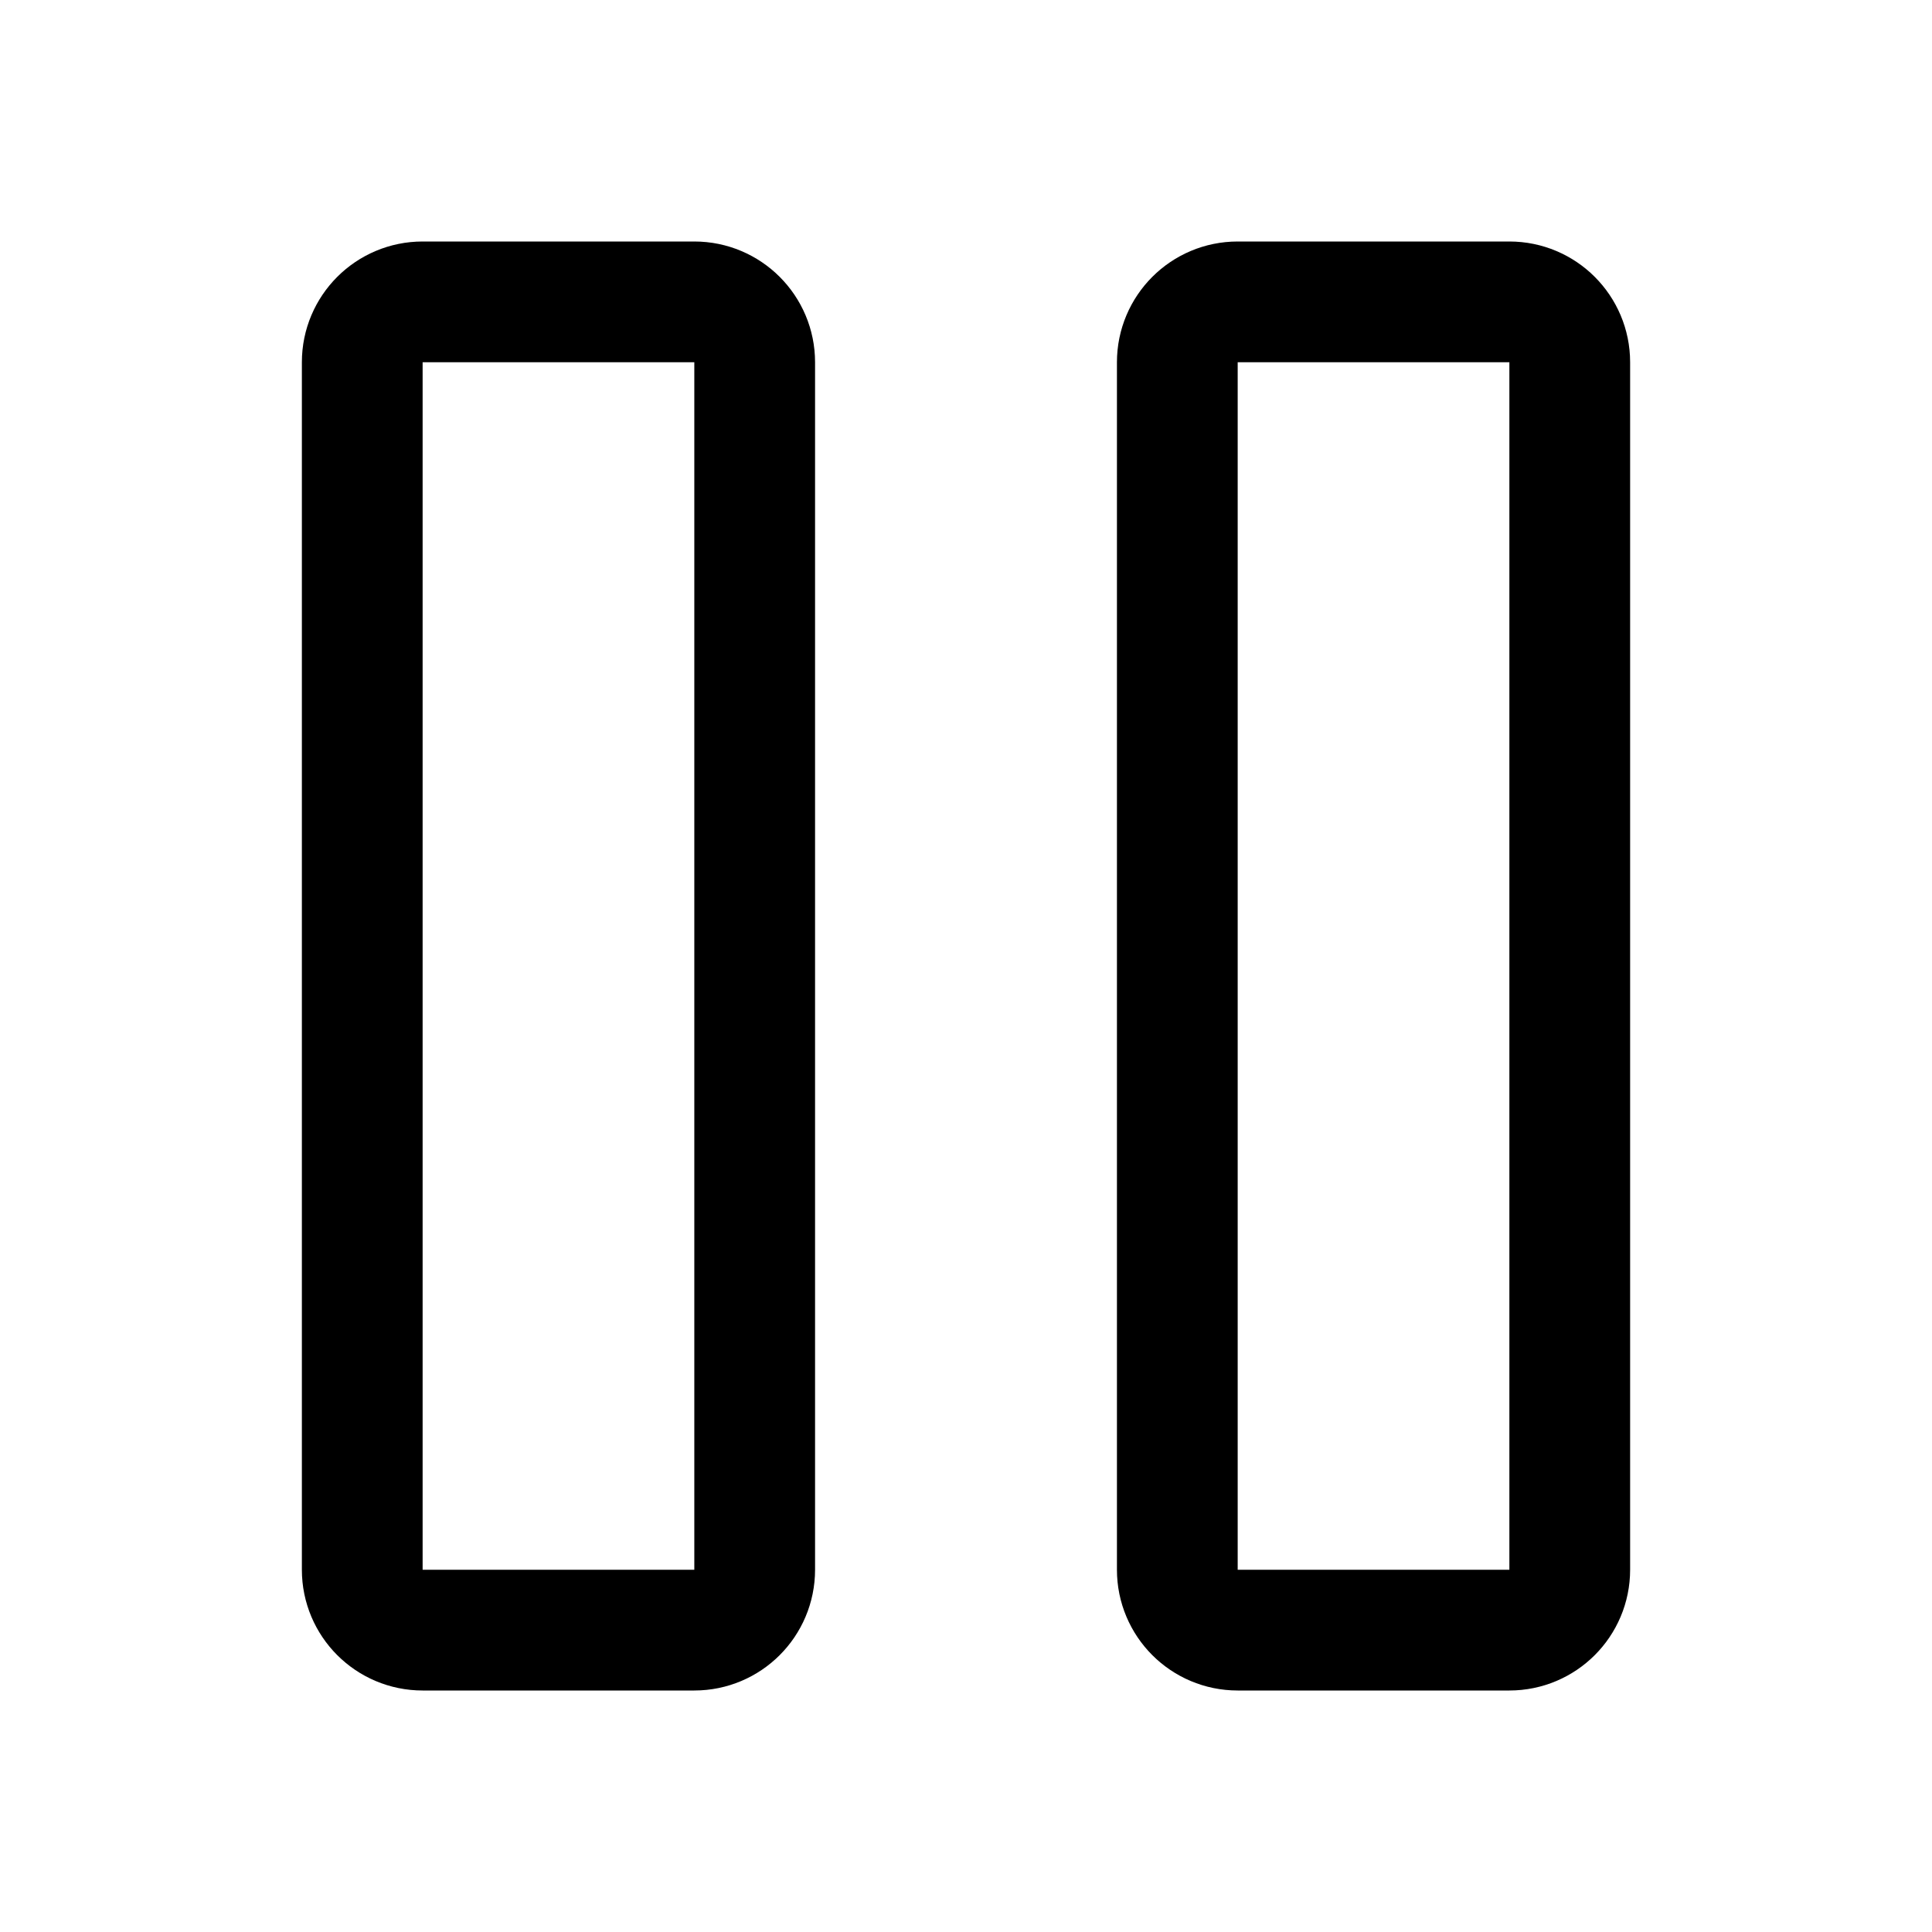
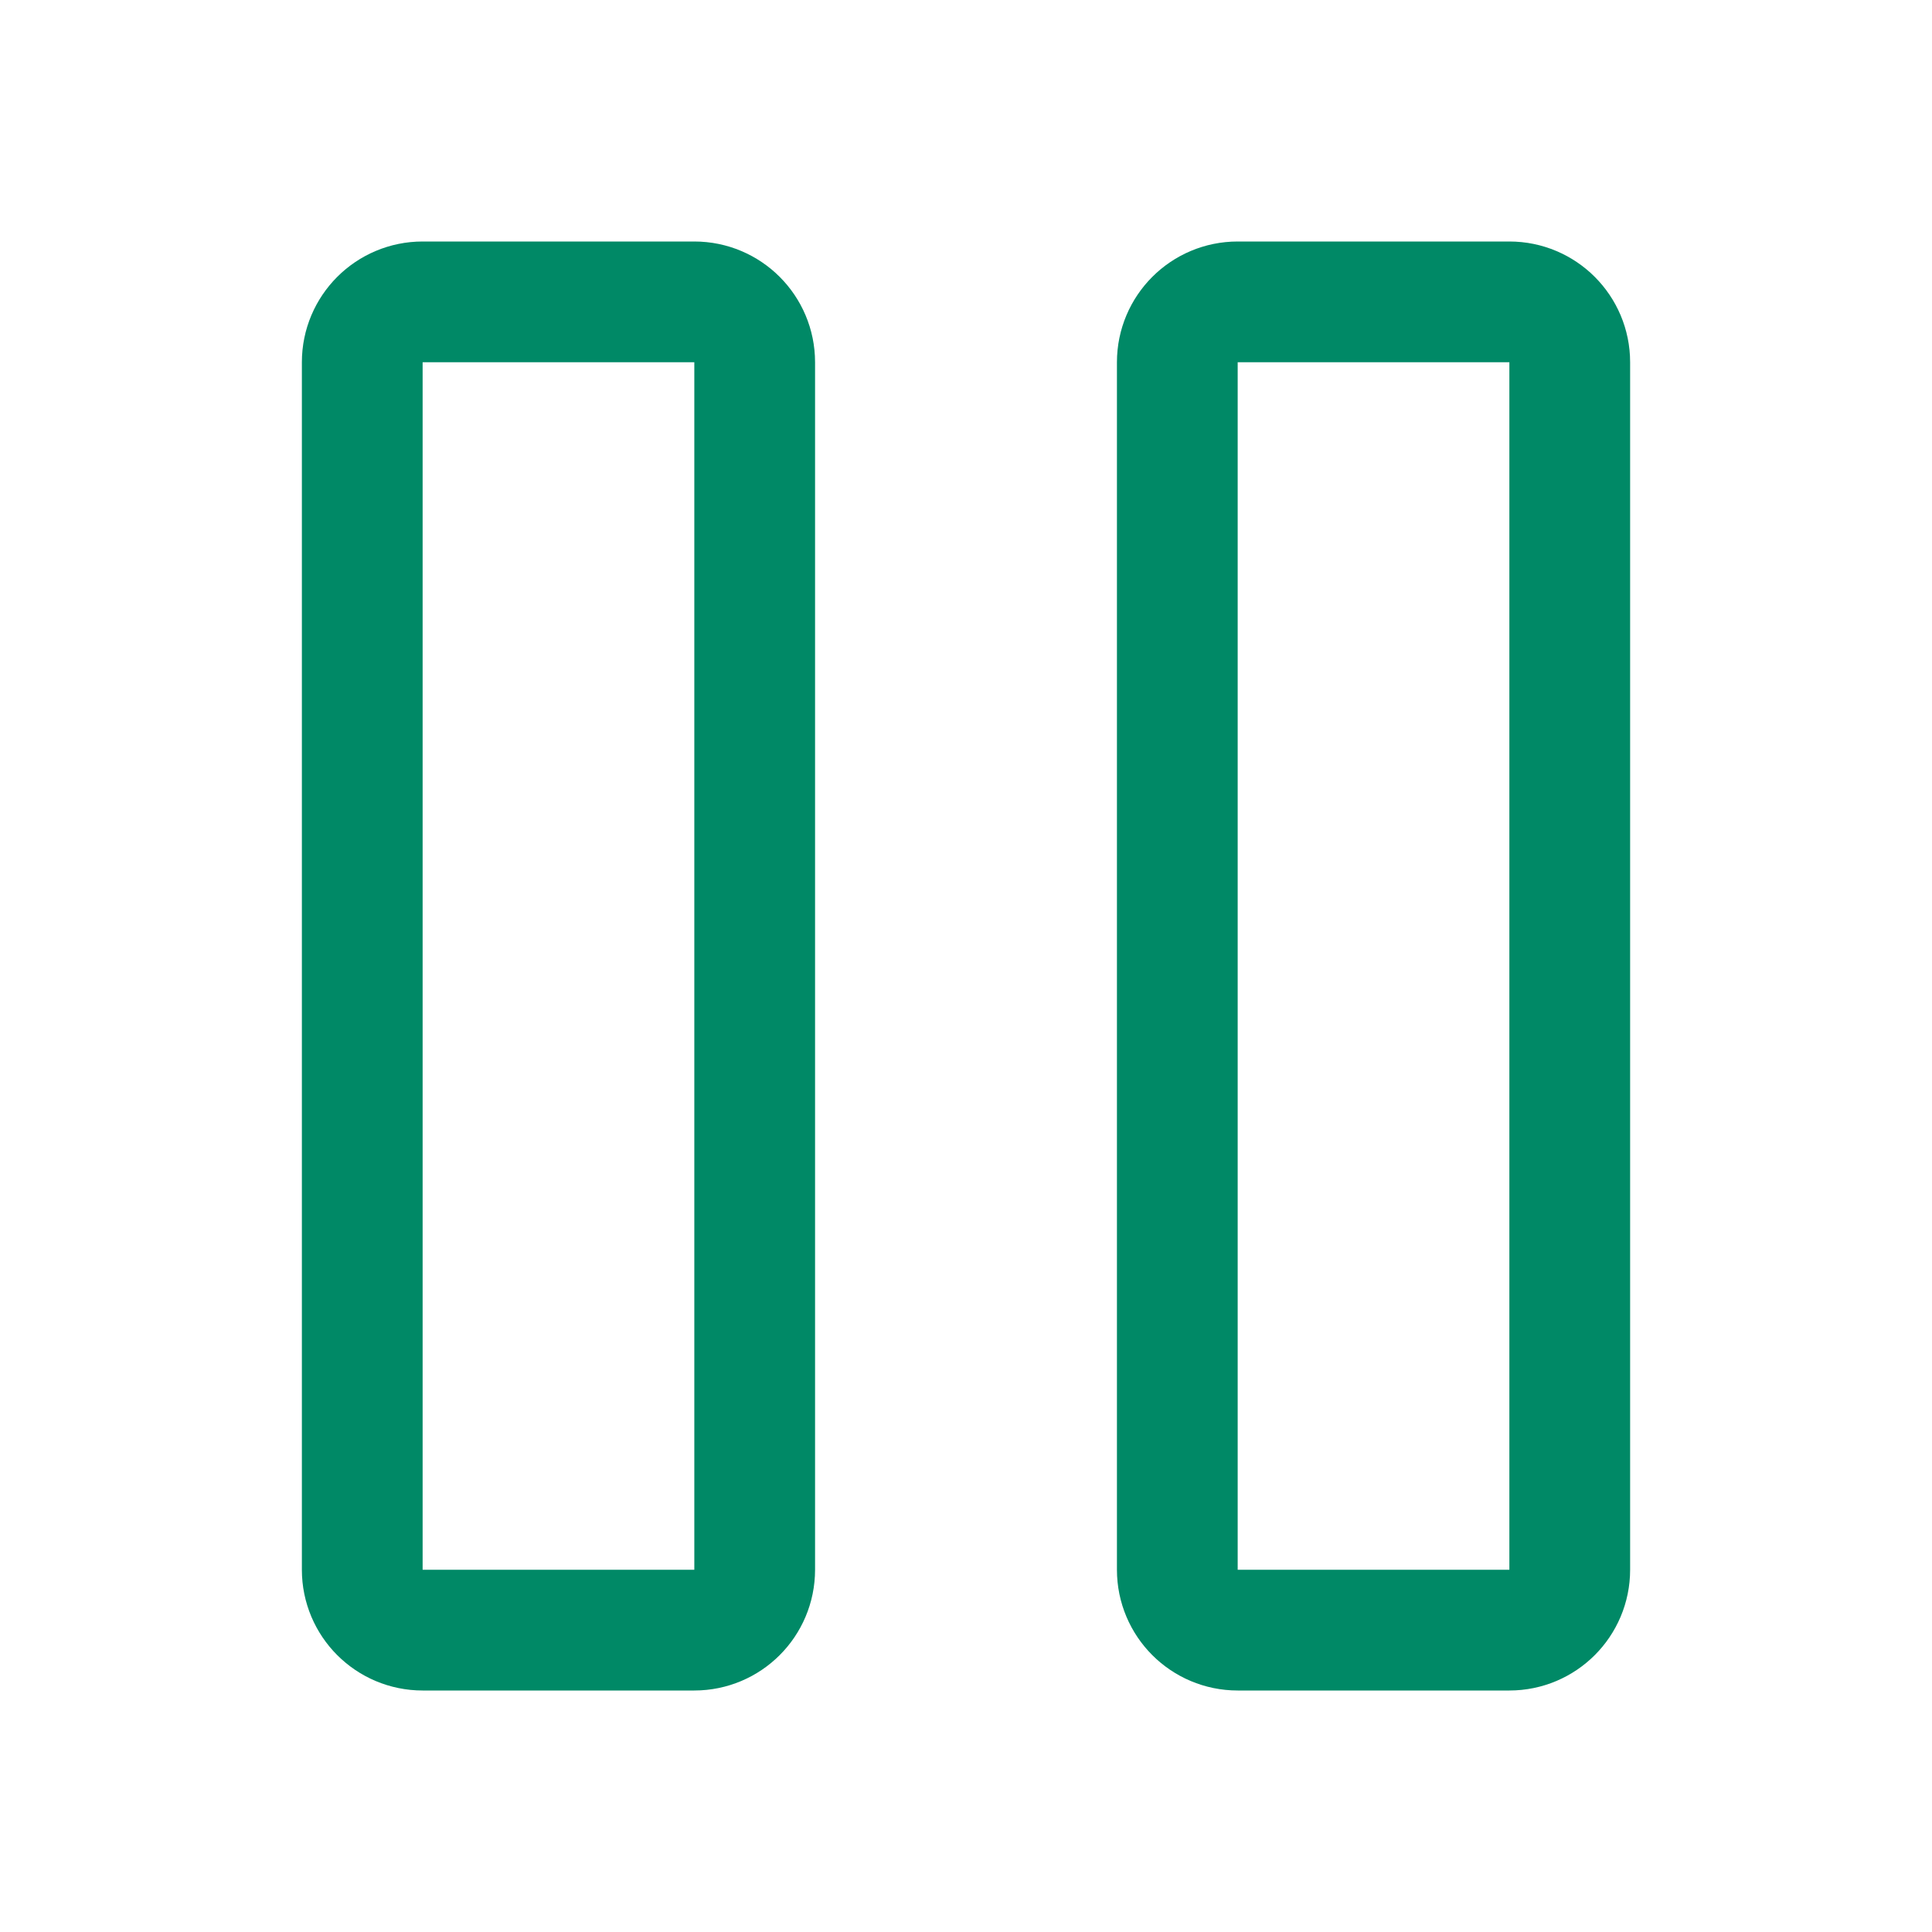
- <svg xmlns="http://www.w3.org/2000/svg" width="192" height="192" fill="#000000" viewBox="0 0 256 256">
+ <svg xmlns="http://www.w3.org/2000/svg" width="192" height="192" fill="#008966;" viewBox="0 0 256 256">
  <rect width="256" height="256" fill="none" />
-   <rect x="156" y="40" width="52" height="176" rx="8" fill="none" stroke="#000000" stroke-linecap="round" stroke-linejoin="round" stroke-width="16" />
-   <rect x="48" y="40" width="52" height="176" rx="8" fill="none" stroke="#000000" stroke-linecap="round" stroke-linejoin="round" stroke-width="16" />
+   <rect x="156" y="40" width="52" height="176" rx="8" fill="none" stroke="#008966" stroke-linecap="round" stroke-linejoin="round" stroke-width="16" />
+   <rect x="48" y="40" width="52" height="176" rx="8" fill="none" stroke="#008966" stroke-linecap="round" stroke-linejoin="round" stroke-width="16" />
</svg>
